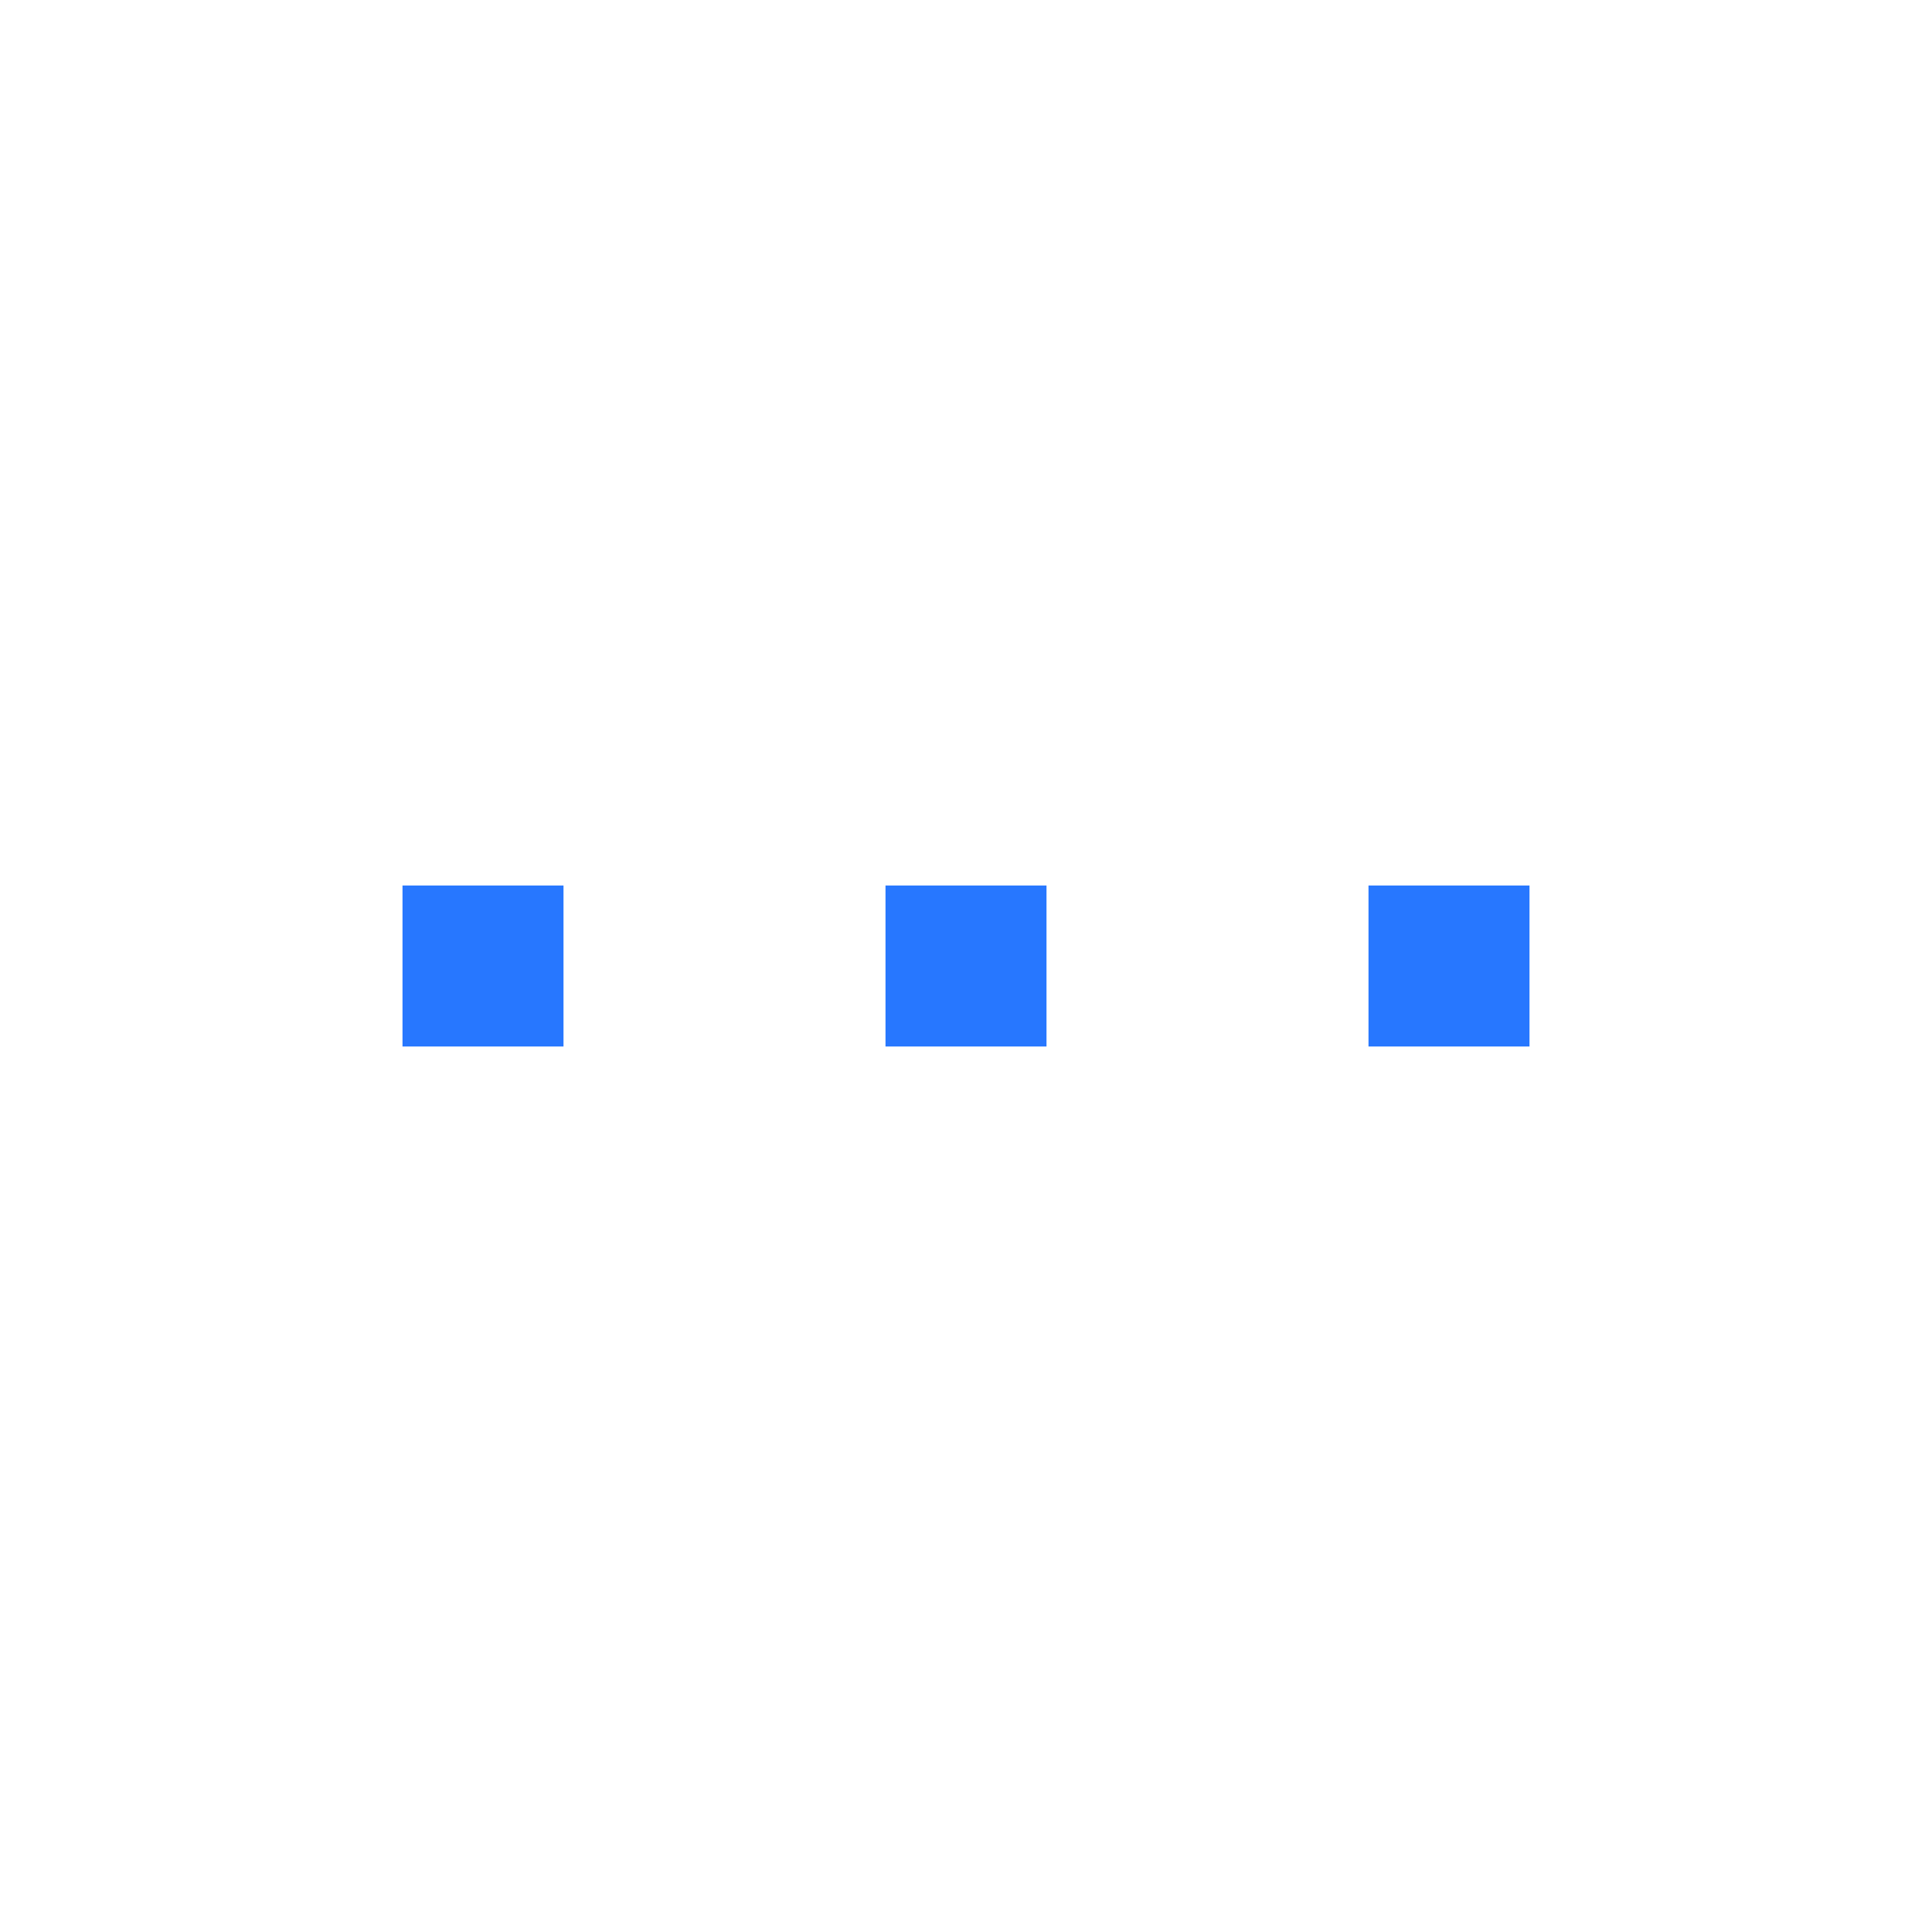
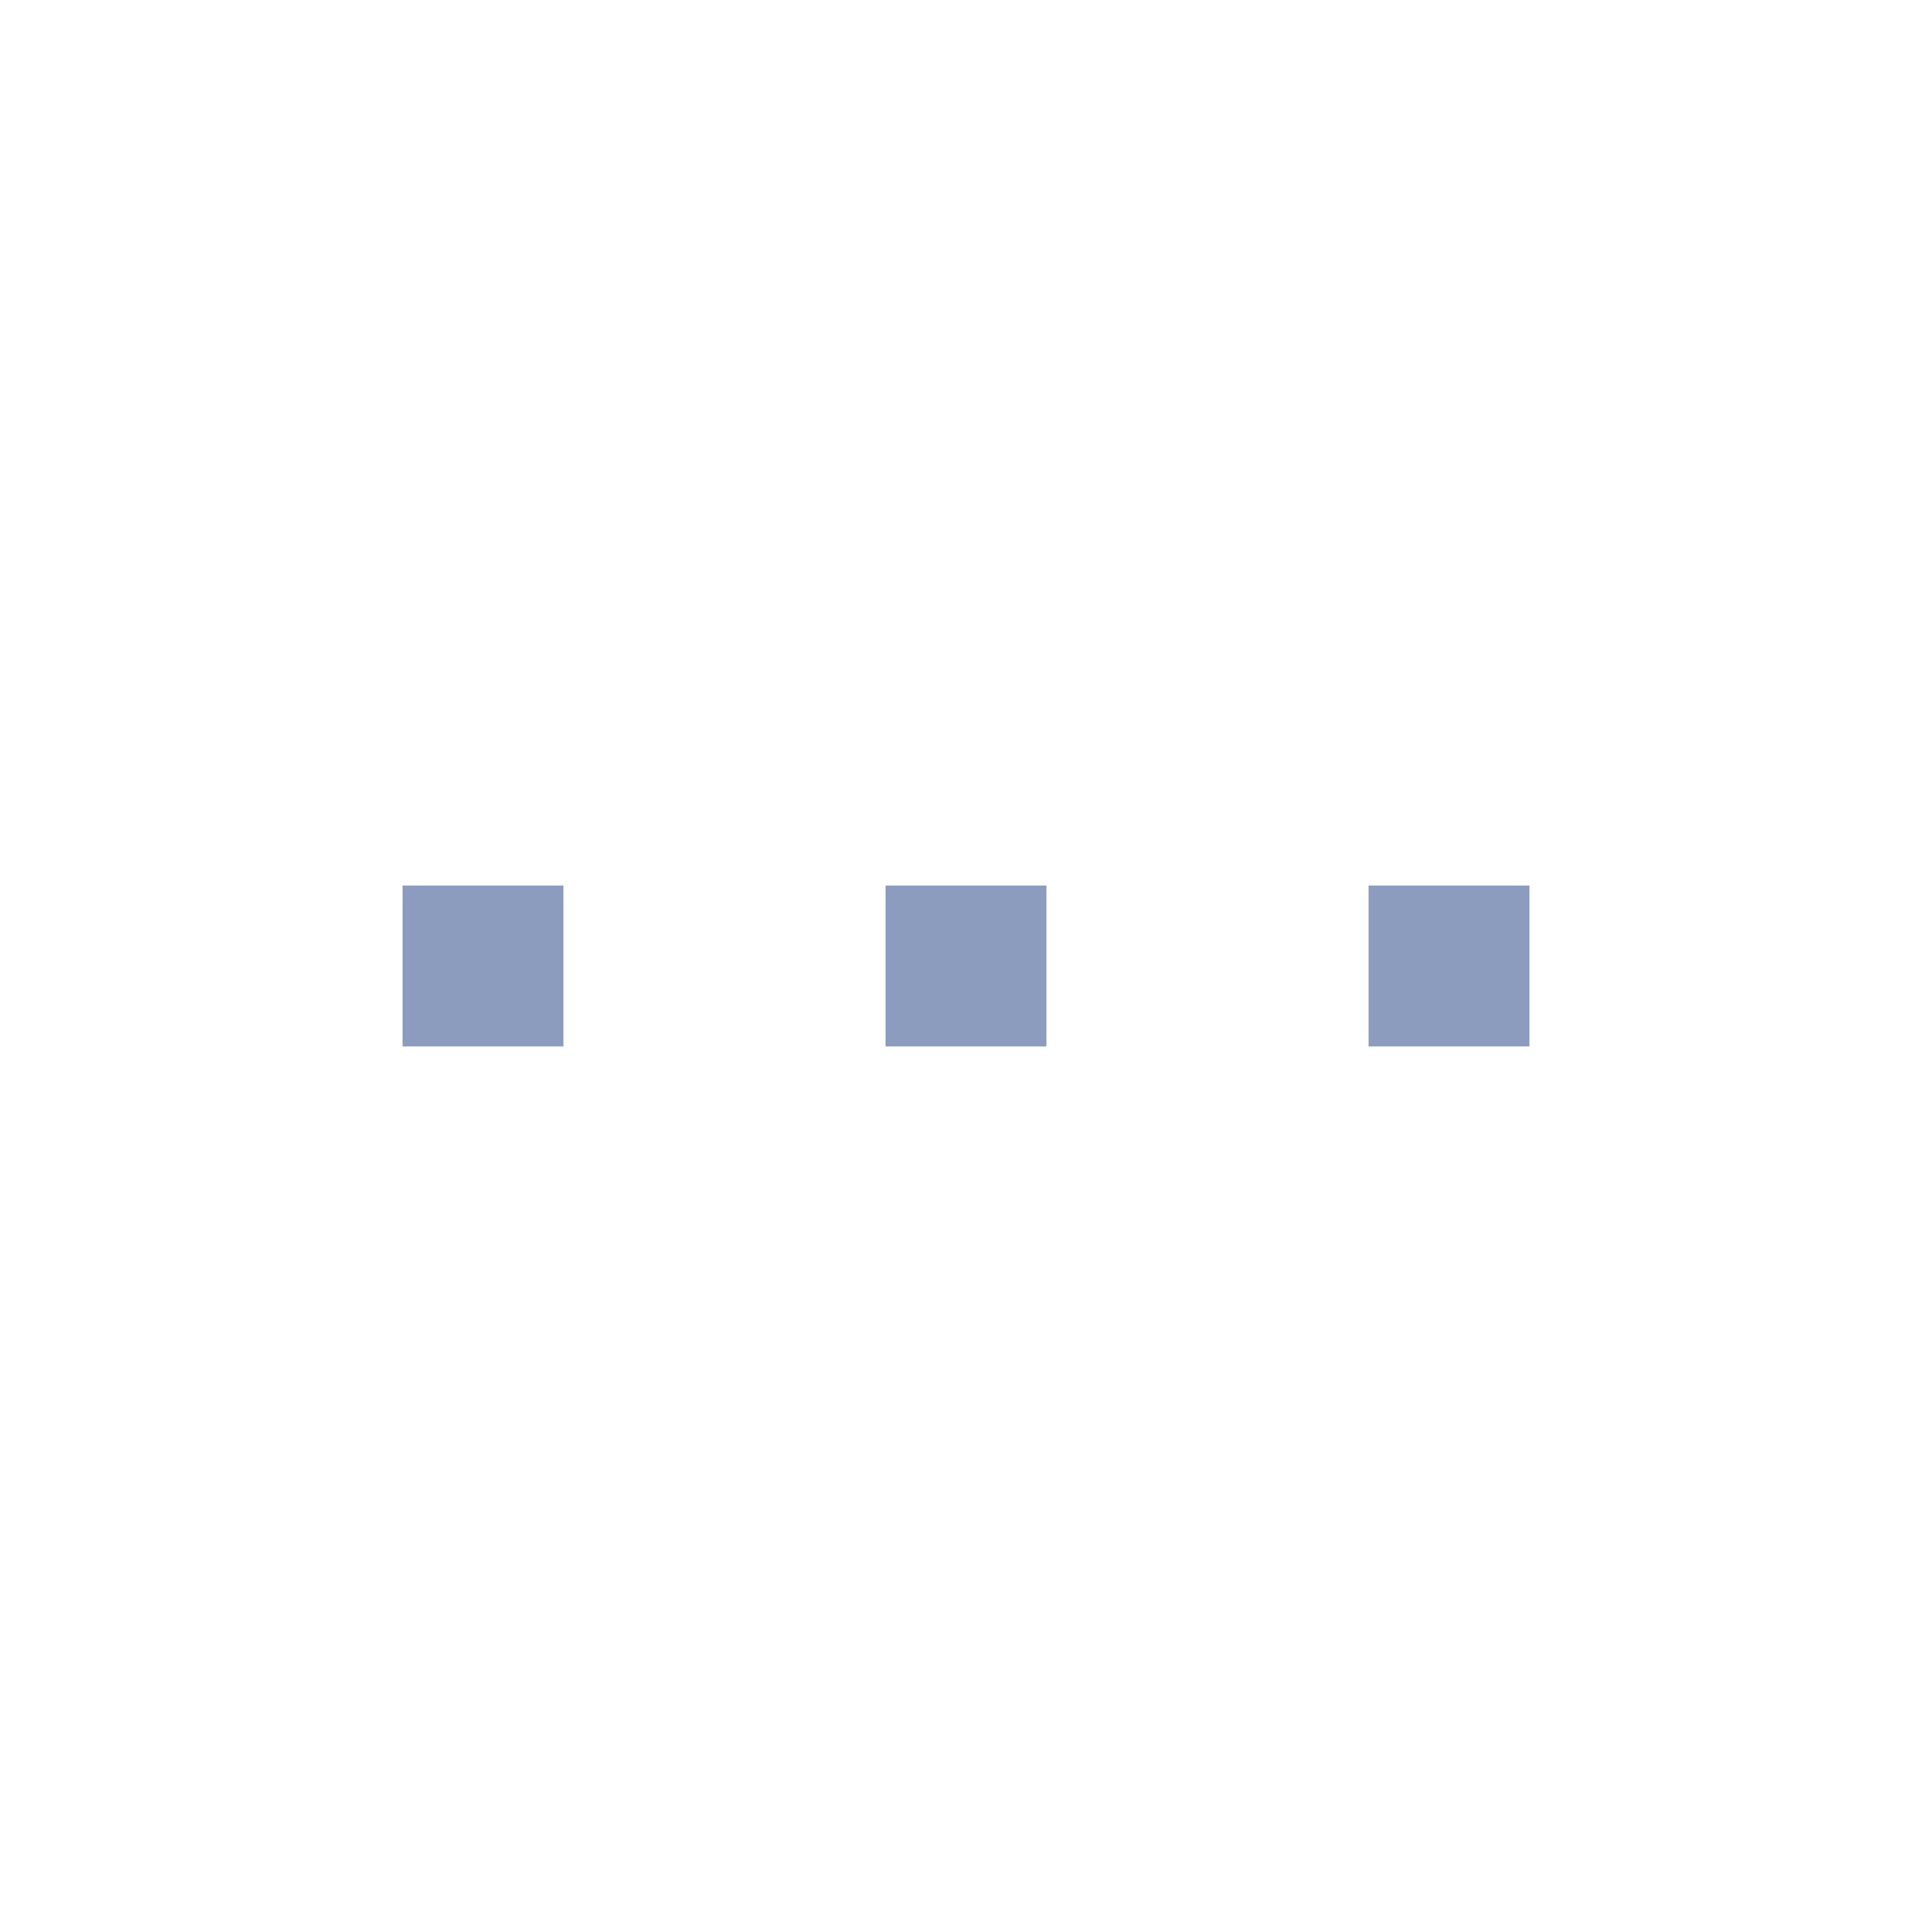
<svg xmlns="http://www.w3.org/2000/svg" style="enable-background:new" version="1.0" viewBox="0 0 24 24">
  <g transform="translate(0,-276)">
-     <rect x="5" y="287" width="2" height="2" style="fill:#2777ff" />
-     <rect x="11" y="287" width="2" height="2" style="enable-background:new;fill:#2777ff" />
-     <rect x="17" y="287" width="2" height="2" style="enable-background:new;fill:#2777ff" />
+     <rect x="5" y="287" width="2" height="2" style="fill:#8b9cbe" />
+     <rect x="11" y="287" width="2" height="2" style="enable-background:new;fill:#8b9cbe" />
+     <rect x="17" y="287" width="2" height="2" style="enable-background:new;fill:#8b9cbe" />
  </g>
</svg>
